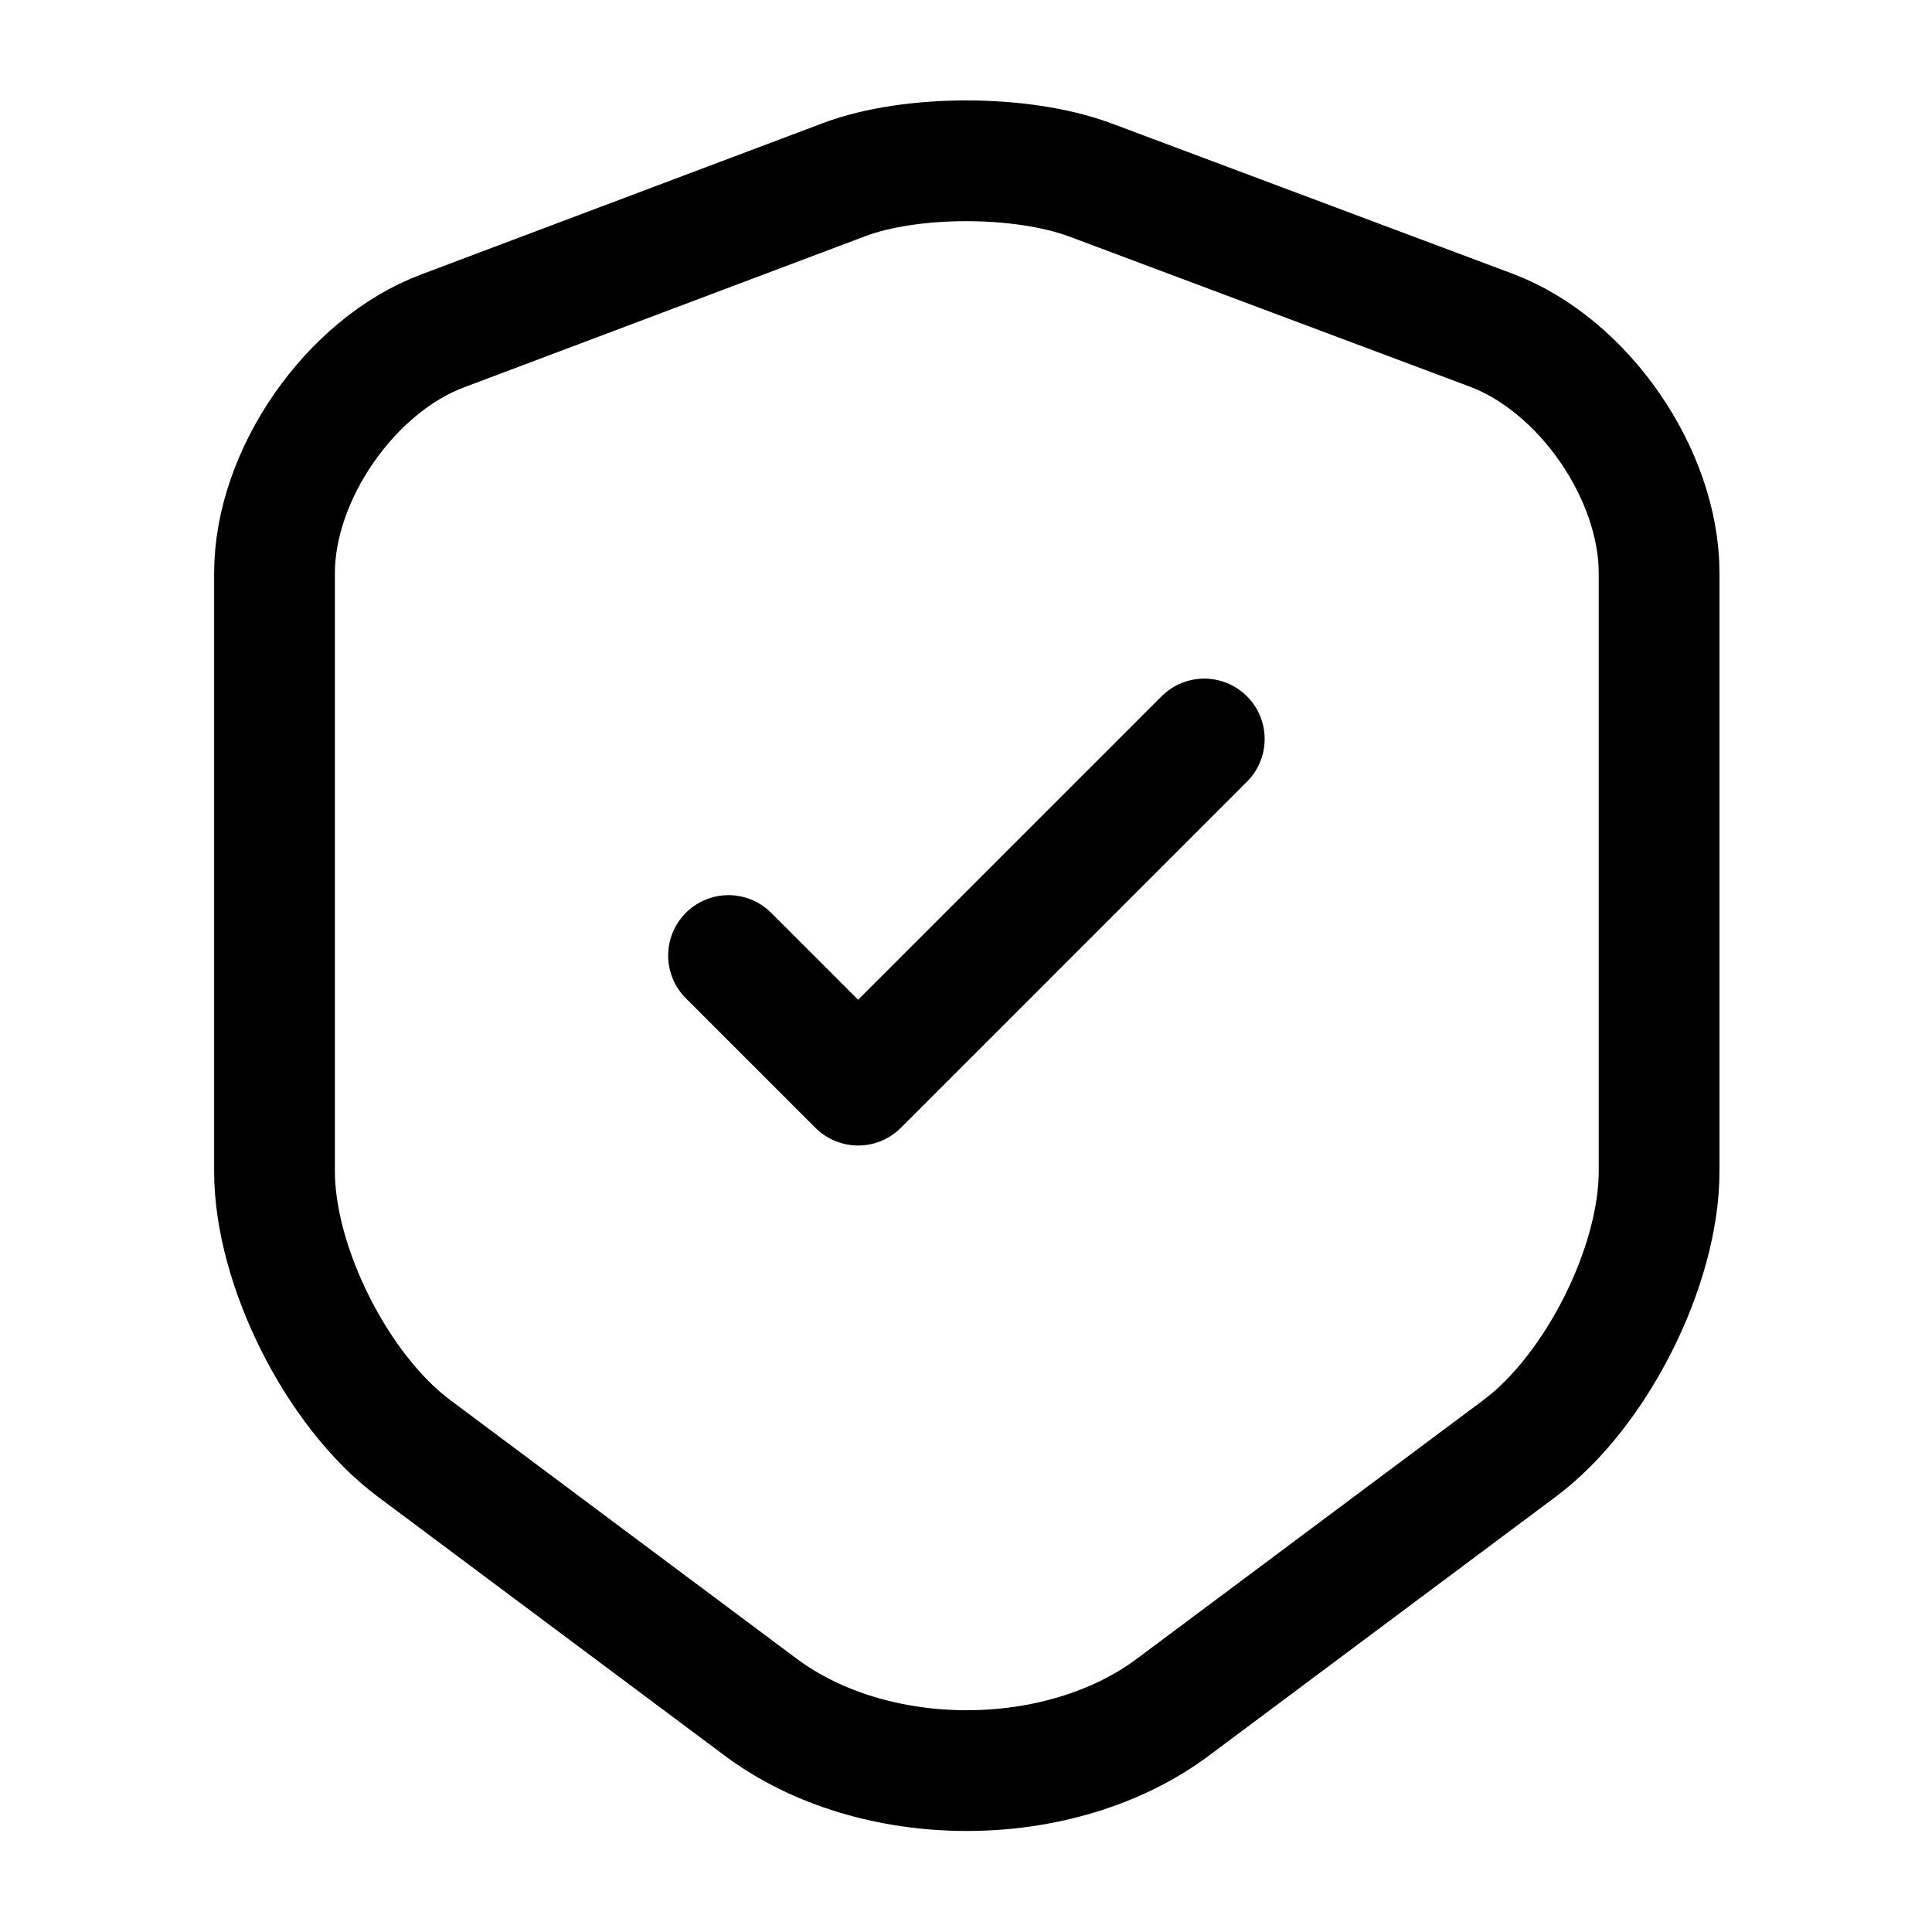
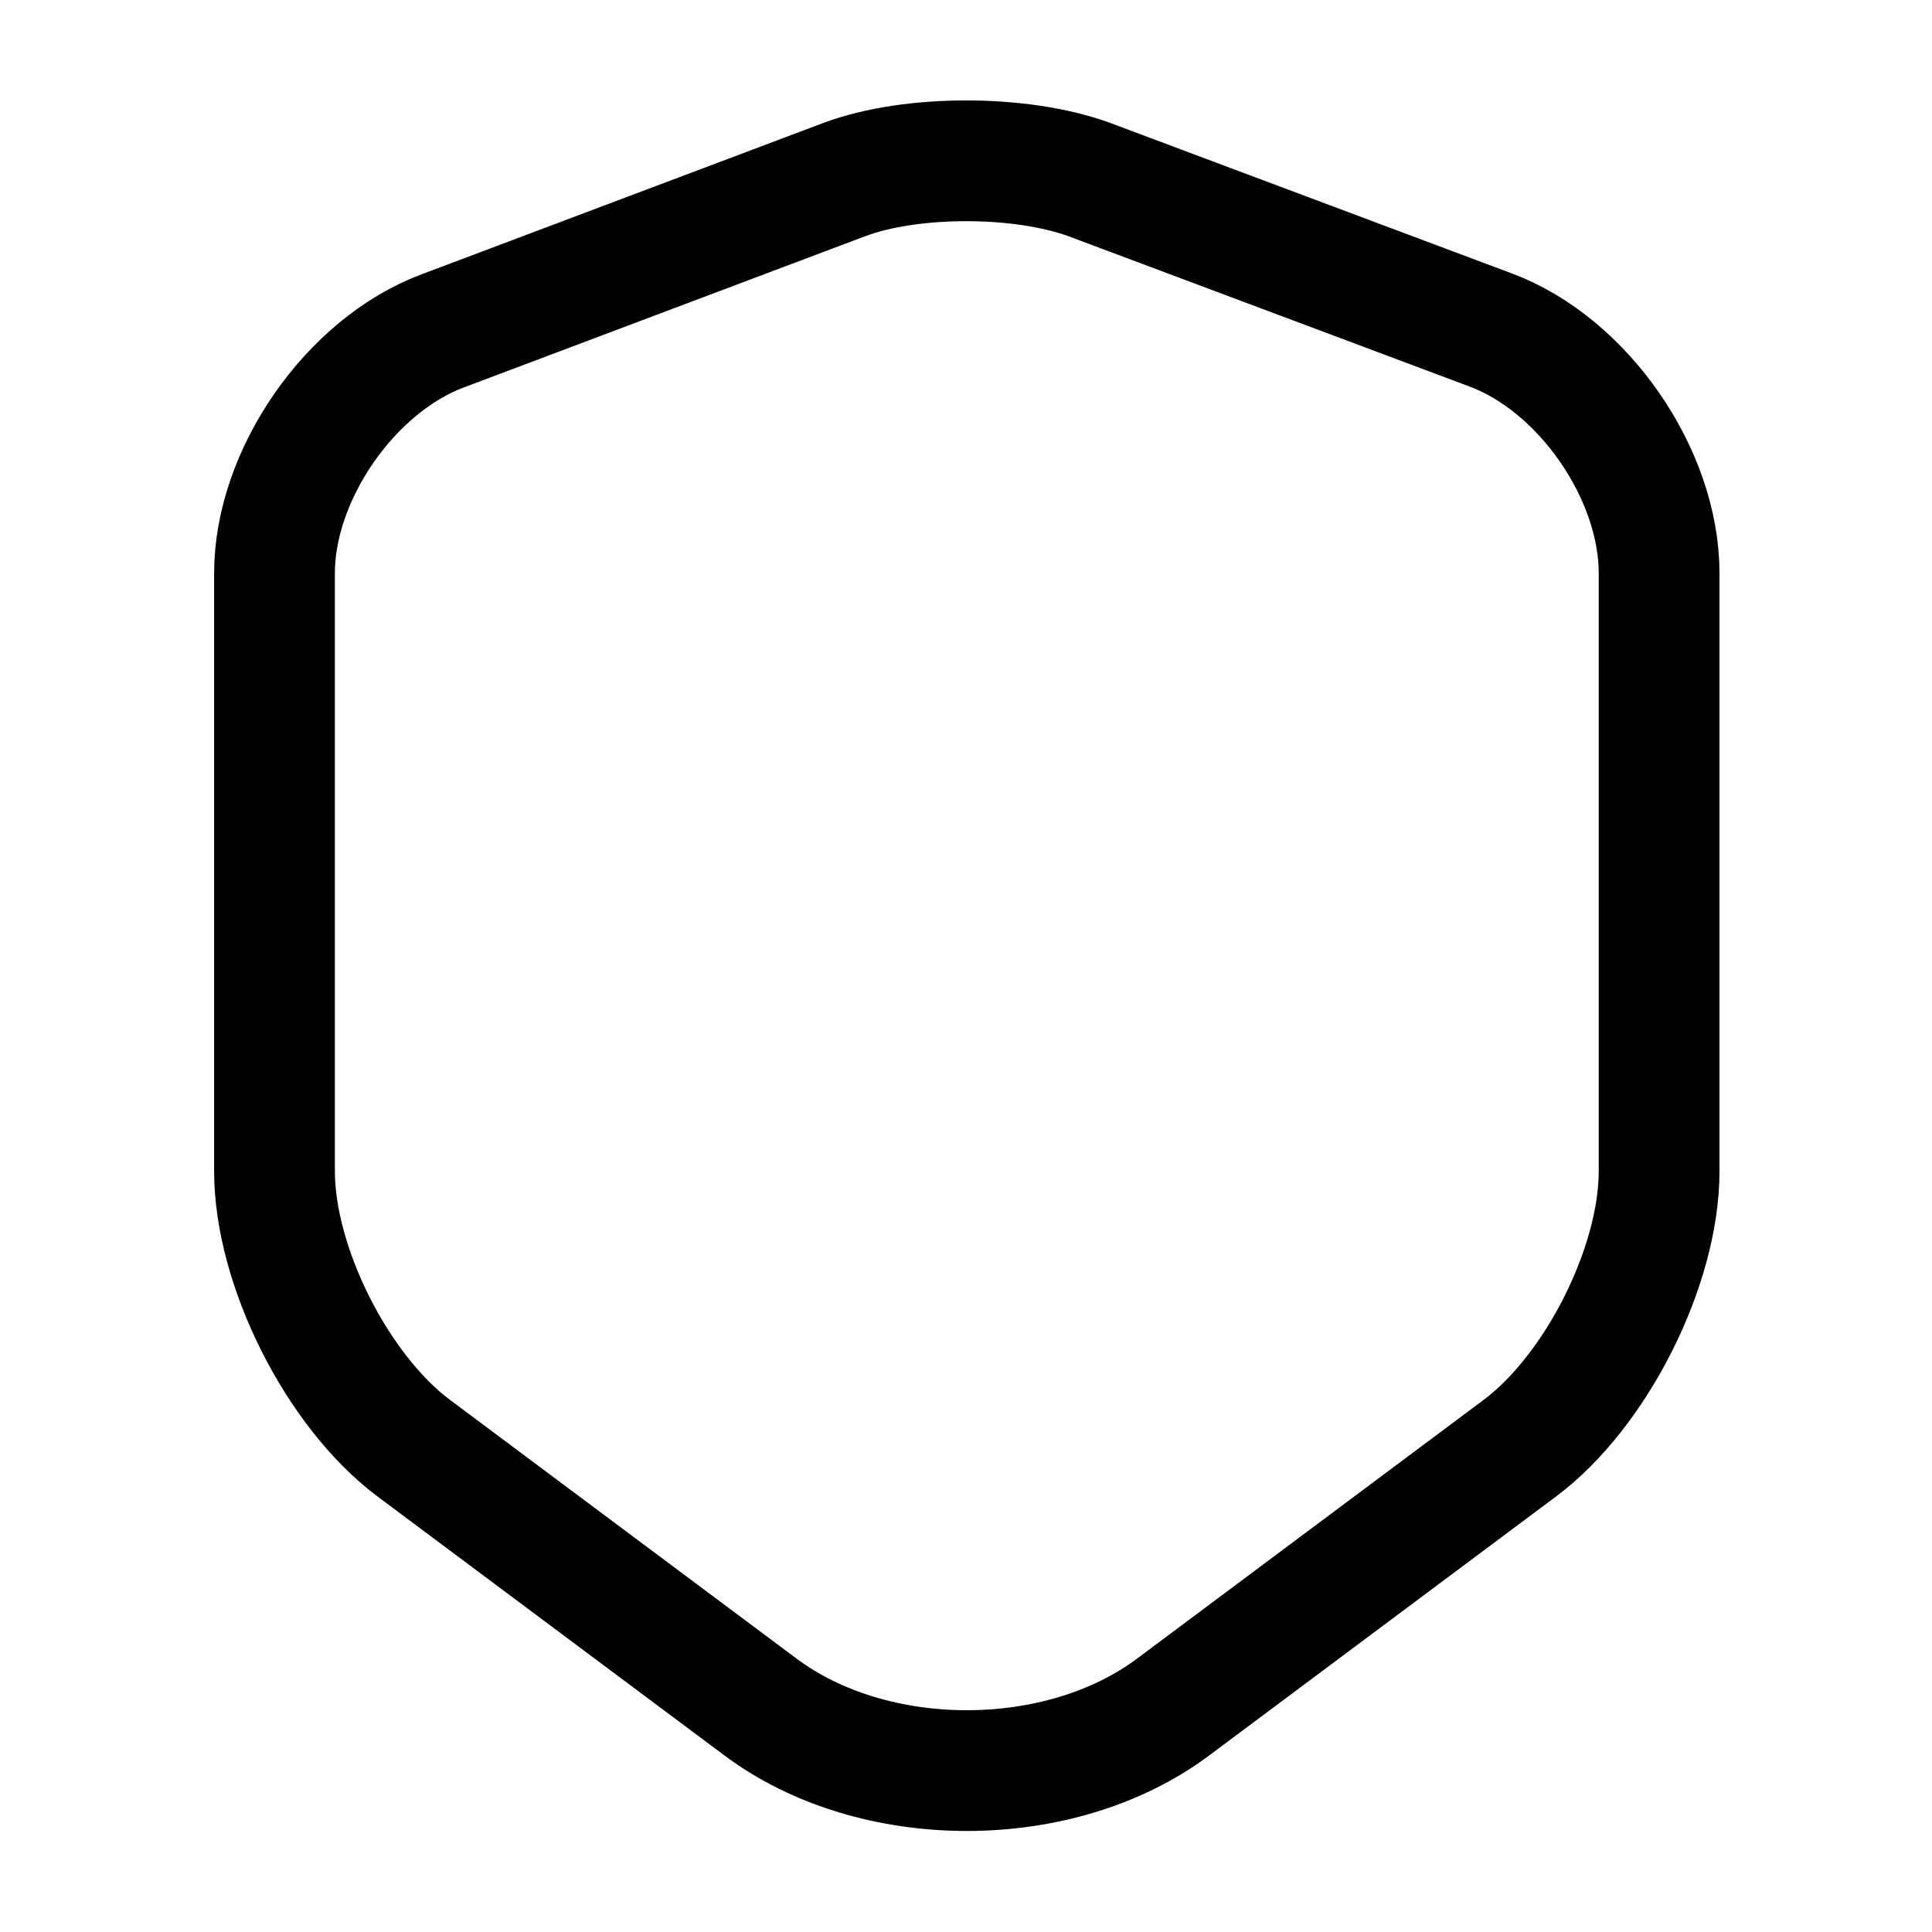
<svg xmlns="http://www.w3.org/2000/svg" fill="none" viewBox="0 0 24 24" stroke="currentColor" aria-hidden="true">
  <path stroke-linecap="round" stroke-linejoin="round" stroke-width="1.5" d="M10.49 2.23L5.5 4.11c-1.15.43-2.09 1.79-2.09 3.01v7.43c0 1.18.78 2.73 1.73 3.44l4.3 3.21c1.41 1.06 3.73 1.06 5.14 0l4.3-3.21c.95-.71 1.73-2.26 1.73-3.44V7.12c0-1.23-.94-2.59-2.09-3.02l-4.99-1.87c-.85-.31-2.21-.31-3.04 0z" />
-   <path stroke-linecap="round" stroke-linejoin="round" stroke-width="1.5" d="M9.05 11.87l1.61 1.61 4.3-4.3" />
</svg>
